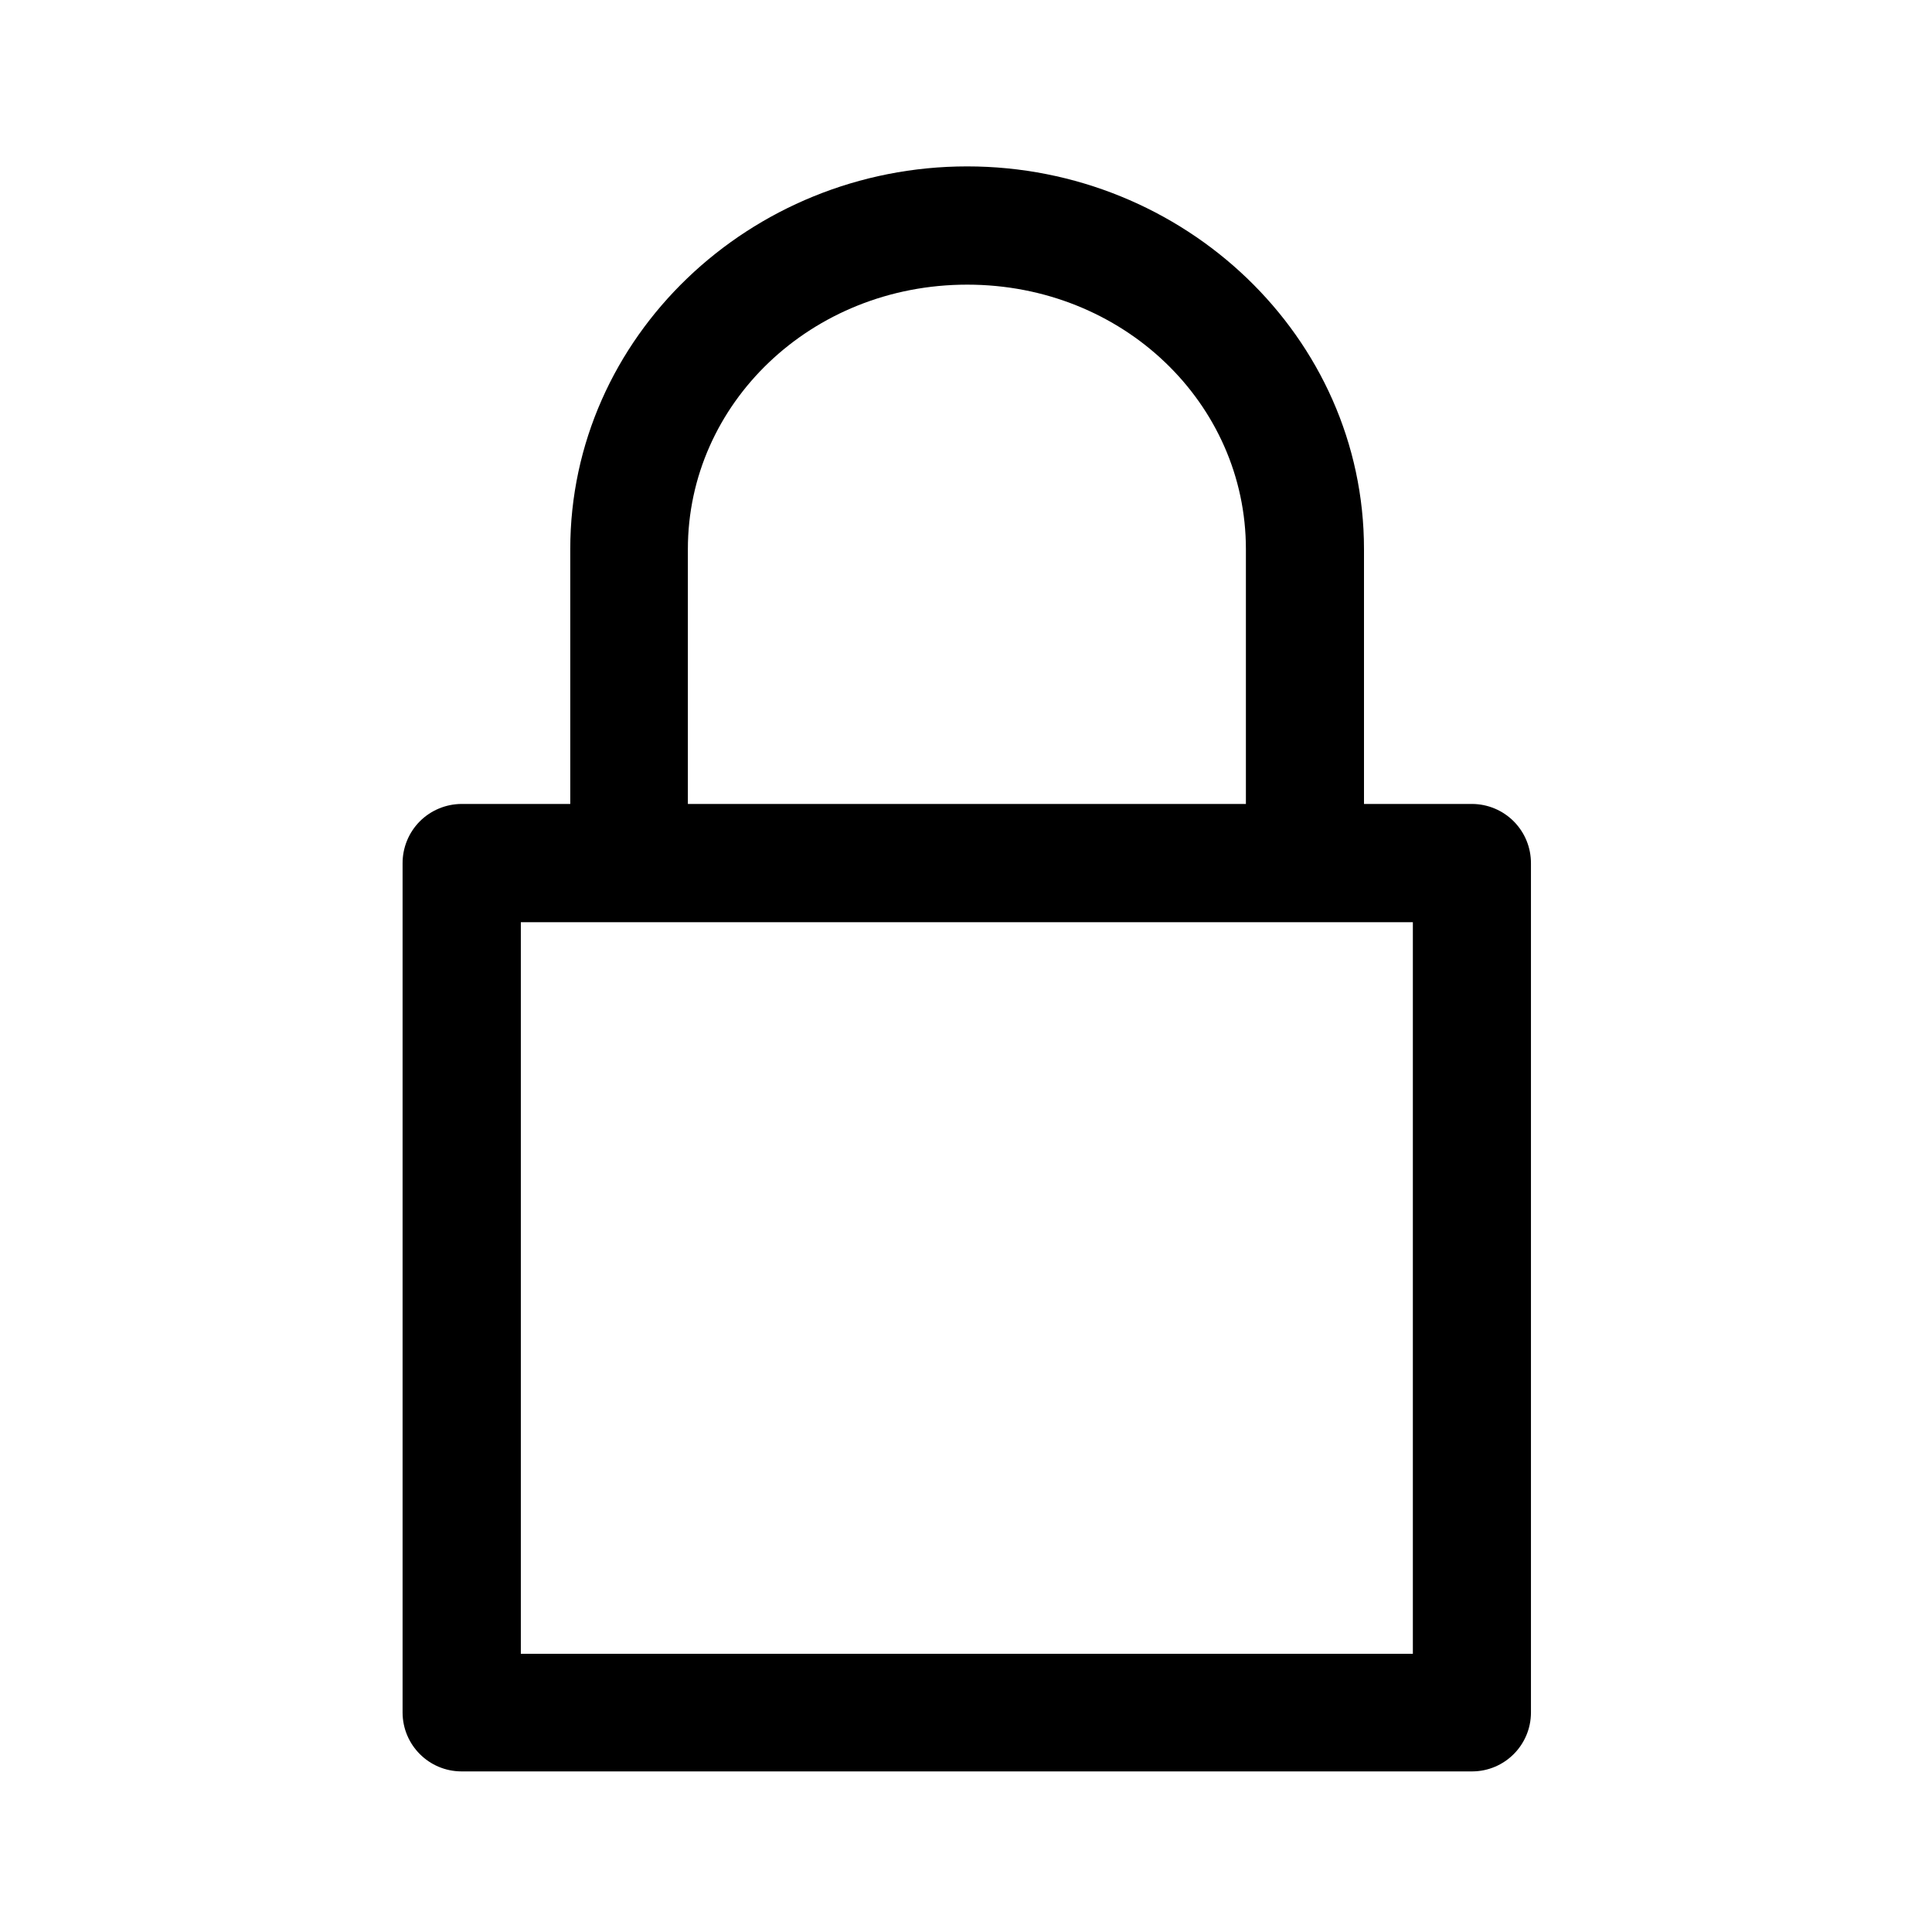
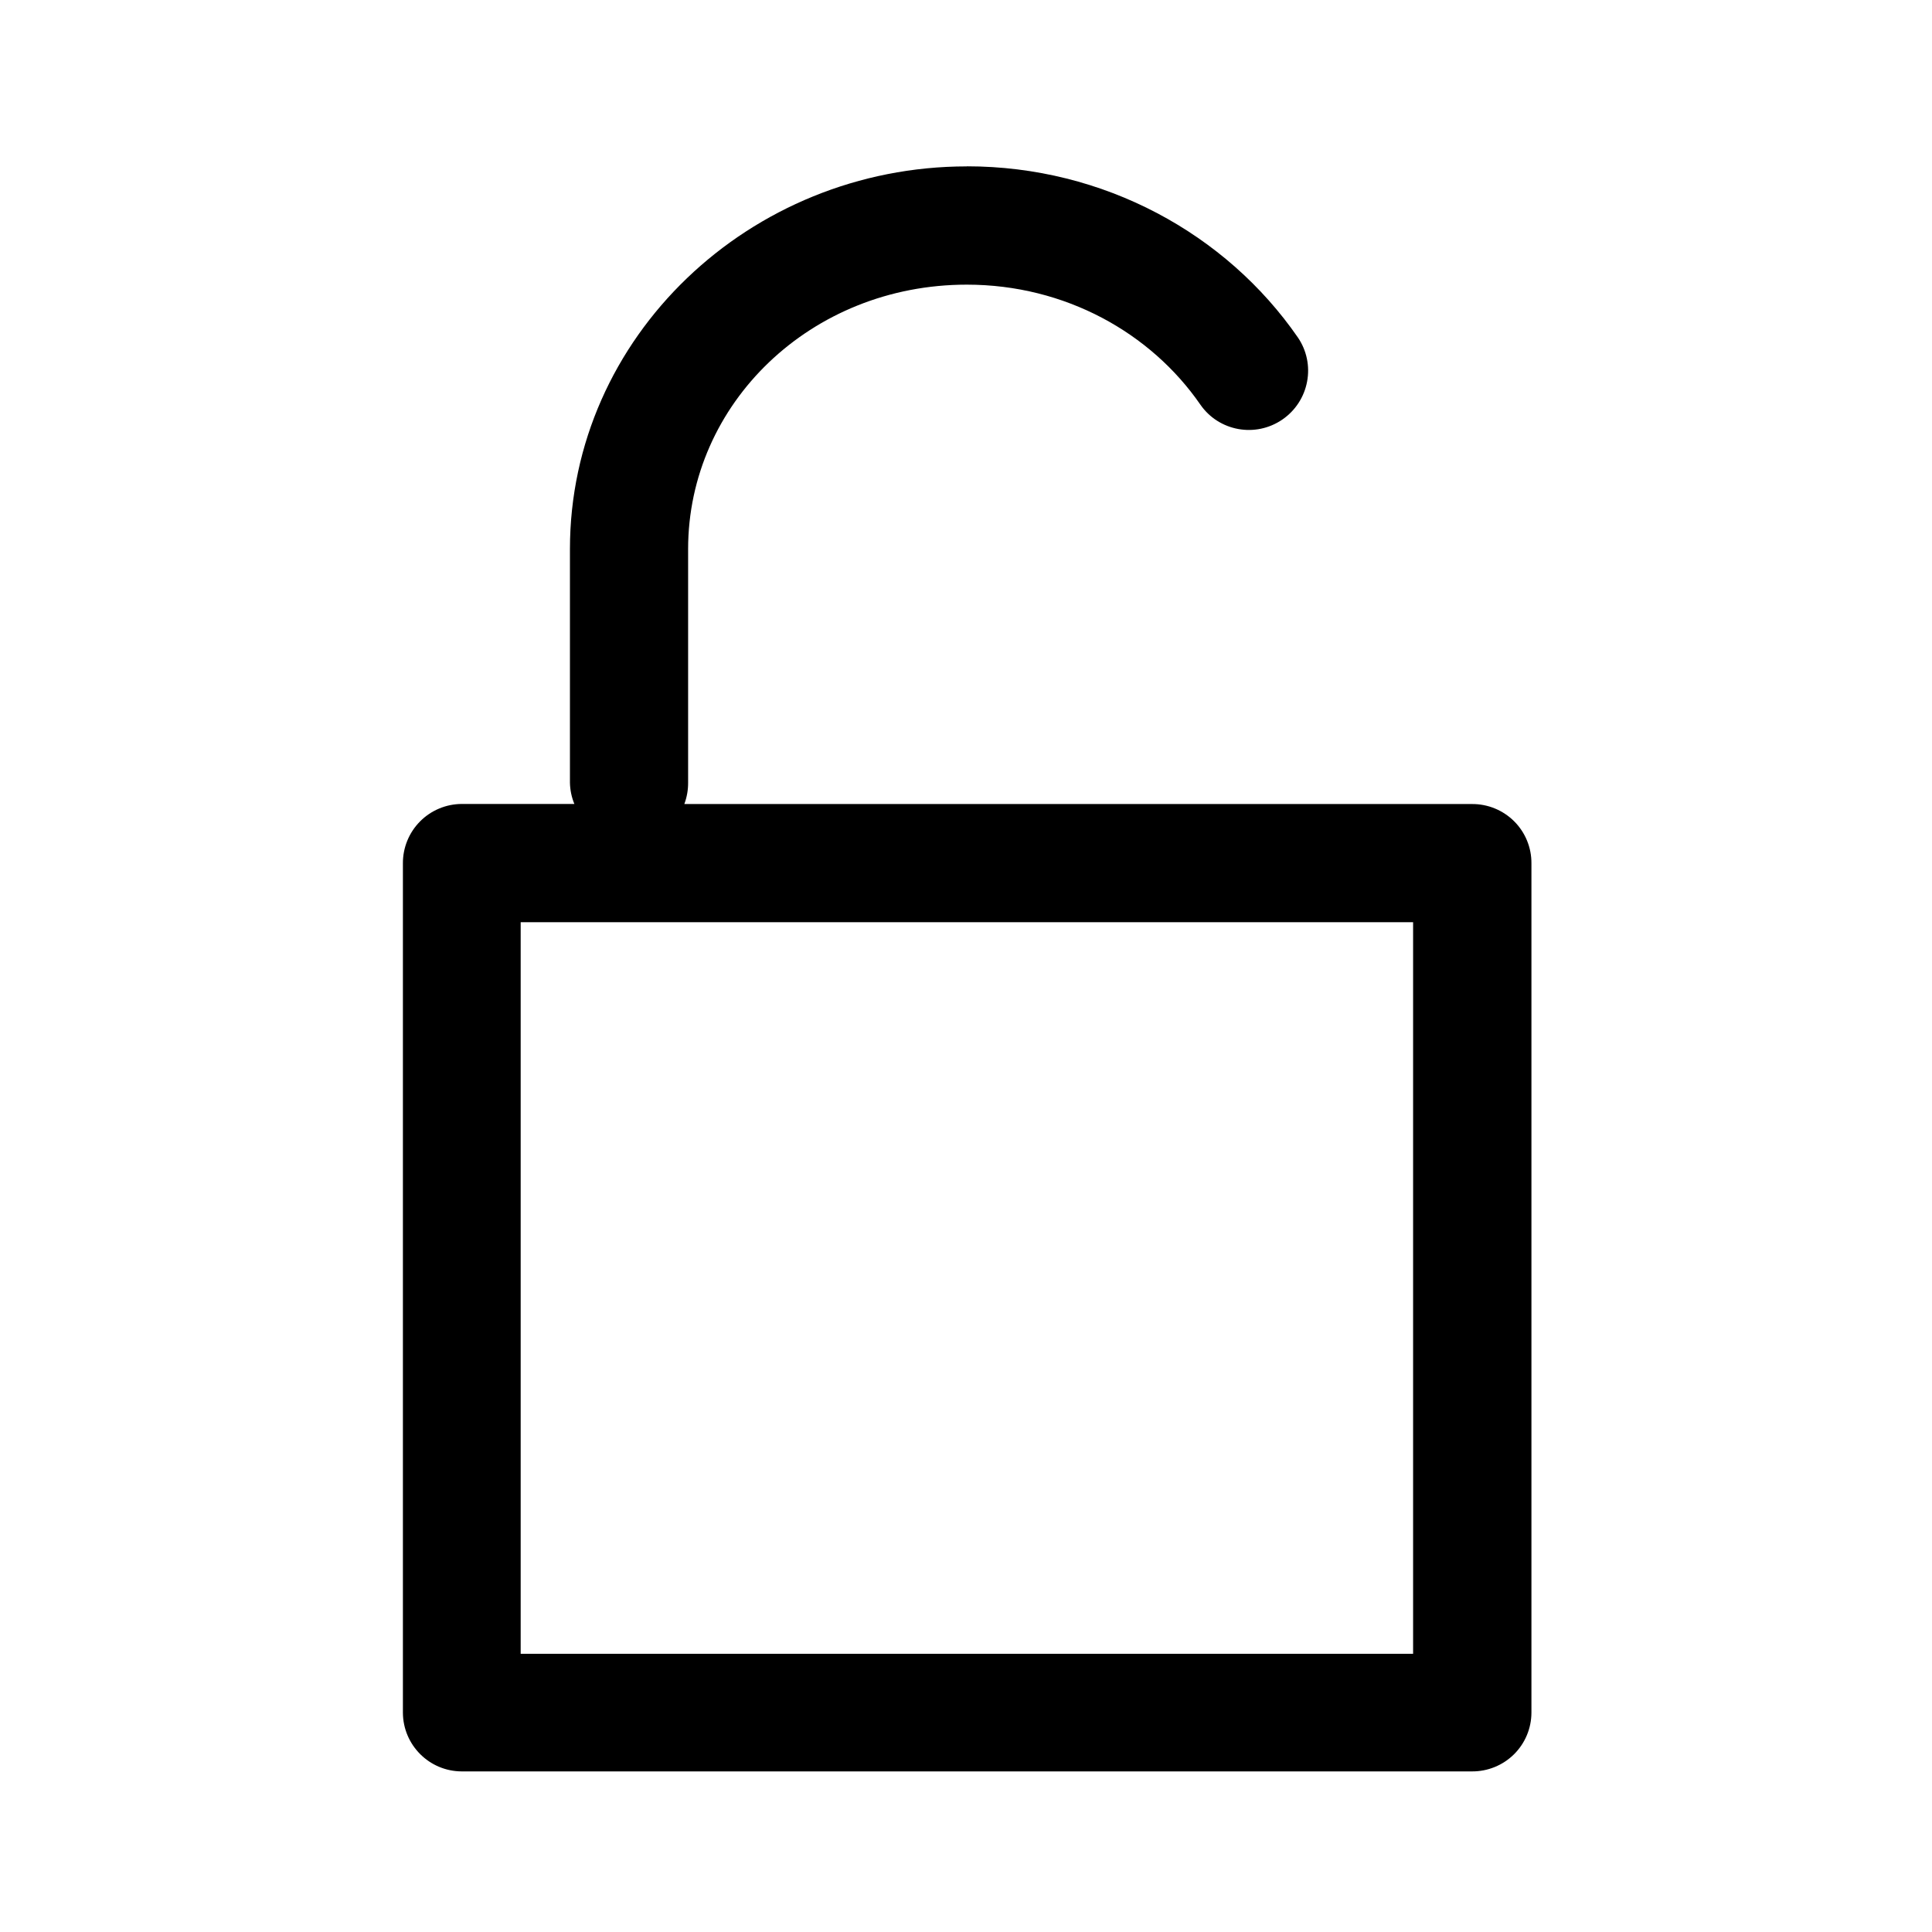
<svg xmlns="http://www.w3.org/2000/svg" width="24" height="24" viewBox="0 0 24 24" fill="none">
  <g fill="#000">
-     <path d="M12.015 2.067c-2.698 0-4.931 2.12-4.931 4.754v3.166H5.732a.738.738 0 0 0-.519.218.737.737 0 0 0-.212.521v10.549a.733.733 0 0 0 .731.73h12.556c.402-.001.729-.327.73-.73v-10.549a.734.734 0 0 0-.73-.739h-1.344V6.821c0-2.634-2.232-4.754-4.93-4.754Zm0 1.469c1.939 0 3.462 1.478 3.462 3.285v3.166H8.545v-3.166c0-1.806 1.531-3.285 3.47-3.285ZM6.47 11.456h11.081v9.088H6.47Z" />
+     <path d="M12.011 2.067c-2.699 0-4.931 2.12-4.931 4.754v2.901a.729.729 0 0 0 .055.265H5.736a.734.734 0 0 0-.731.739v10.549a.733.733 0 0 0 .731.73h12.55a.736.736 0 0 0 .521-.212.731.731 0 0 0 .217-.518v-10.549a.73.73 0 0 0-.214-.523.735.735 0 0 0-.524-.215H8.501a.741.741 0 0 0 .047-.265V6.821c0-1.806 1.523-3.285 3.462-3.285 1.224 0 2.287.601 2.901 1.49.23.332.686.415 1.02.185a.735.735 0 0 0 .306-.47.73.73 0 0 0-.115-.55c-.889-1.286-2.408-2.125-4.111-2.125ZM6.468 11.456h11.086v9.088H6.468Z" />
  </g>
</svg>
